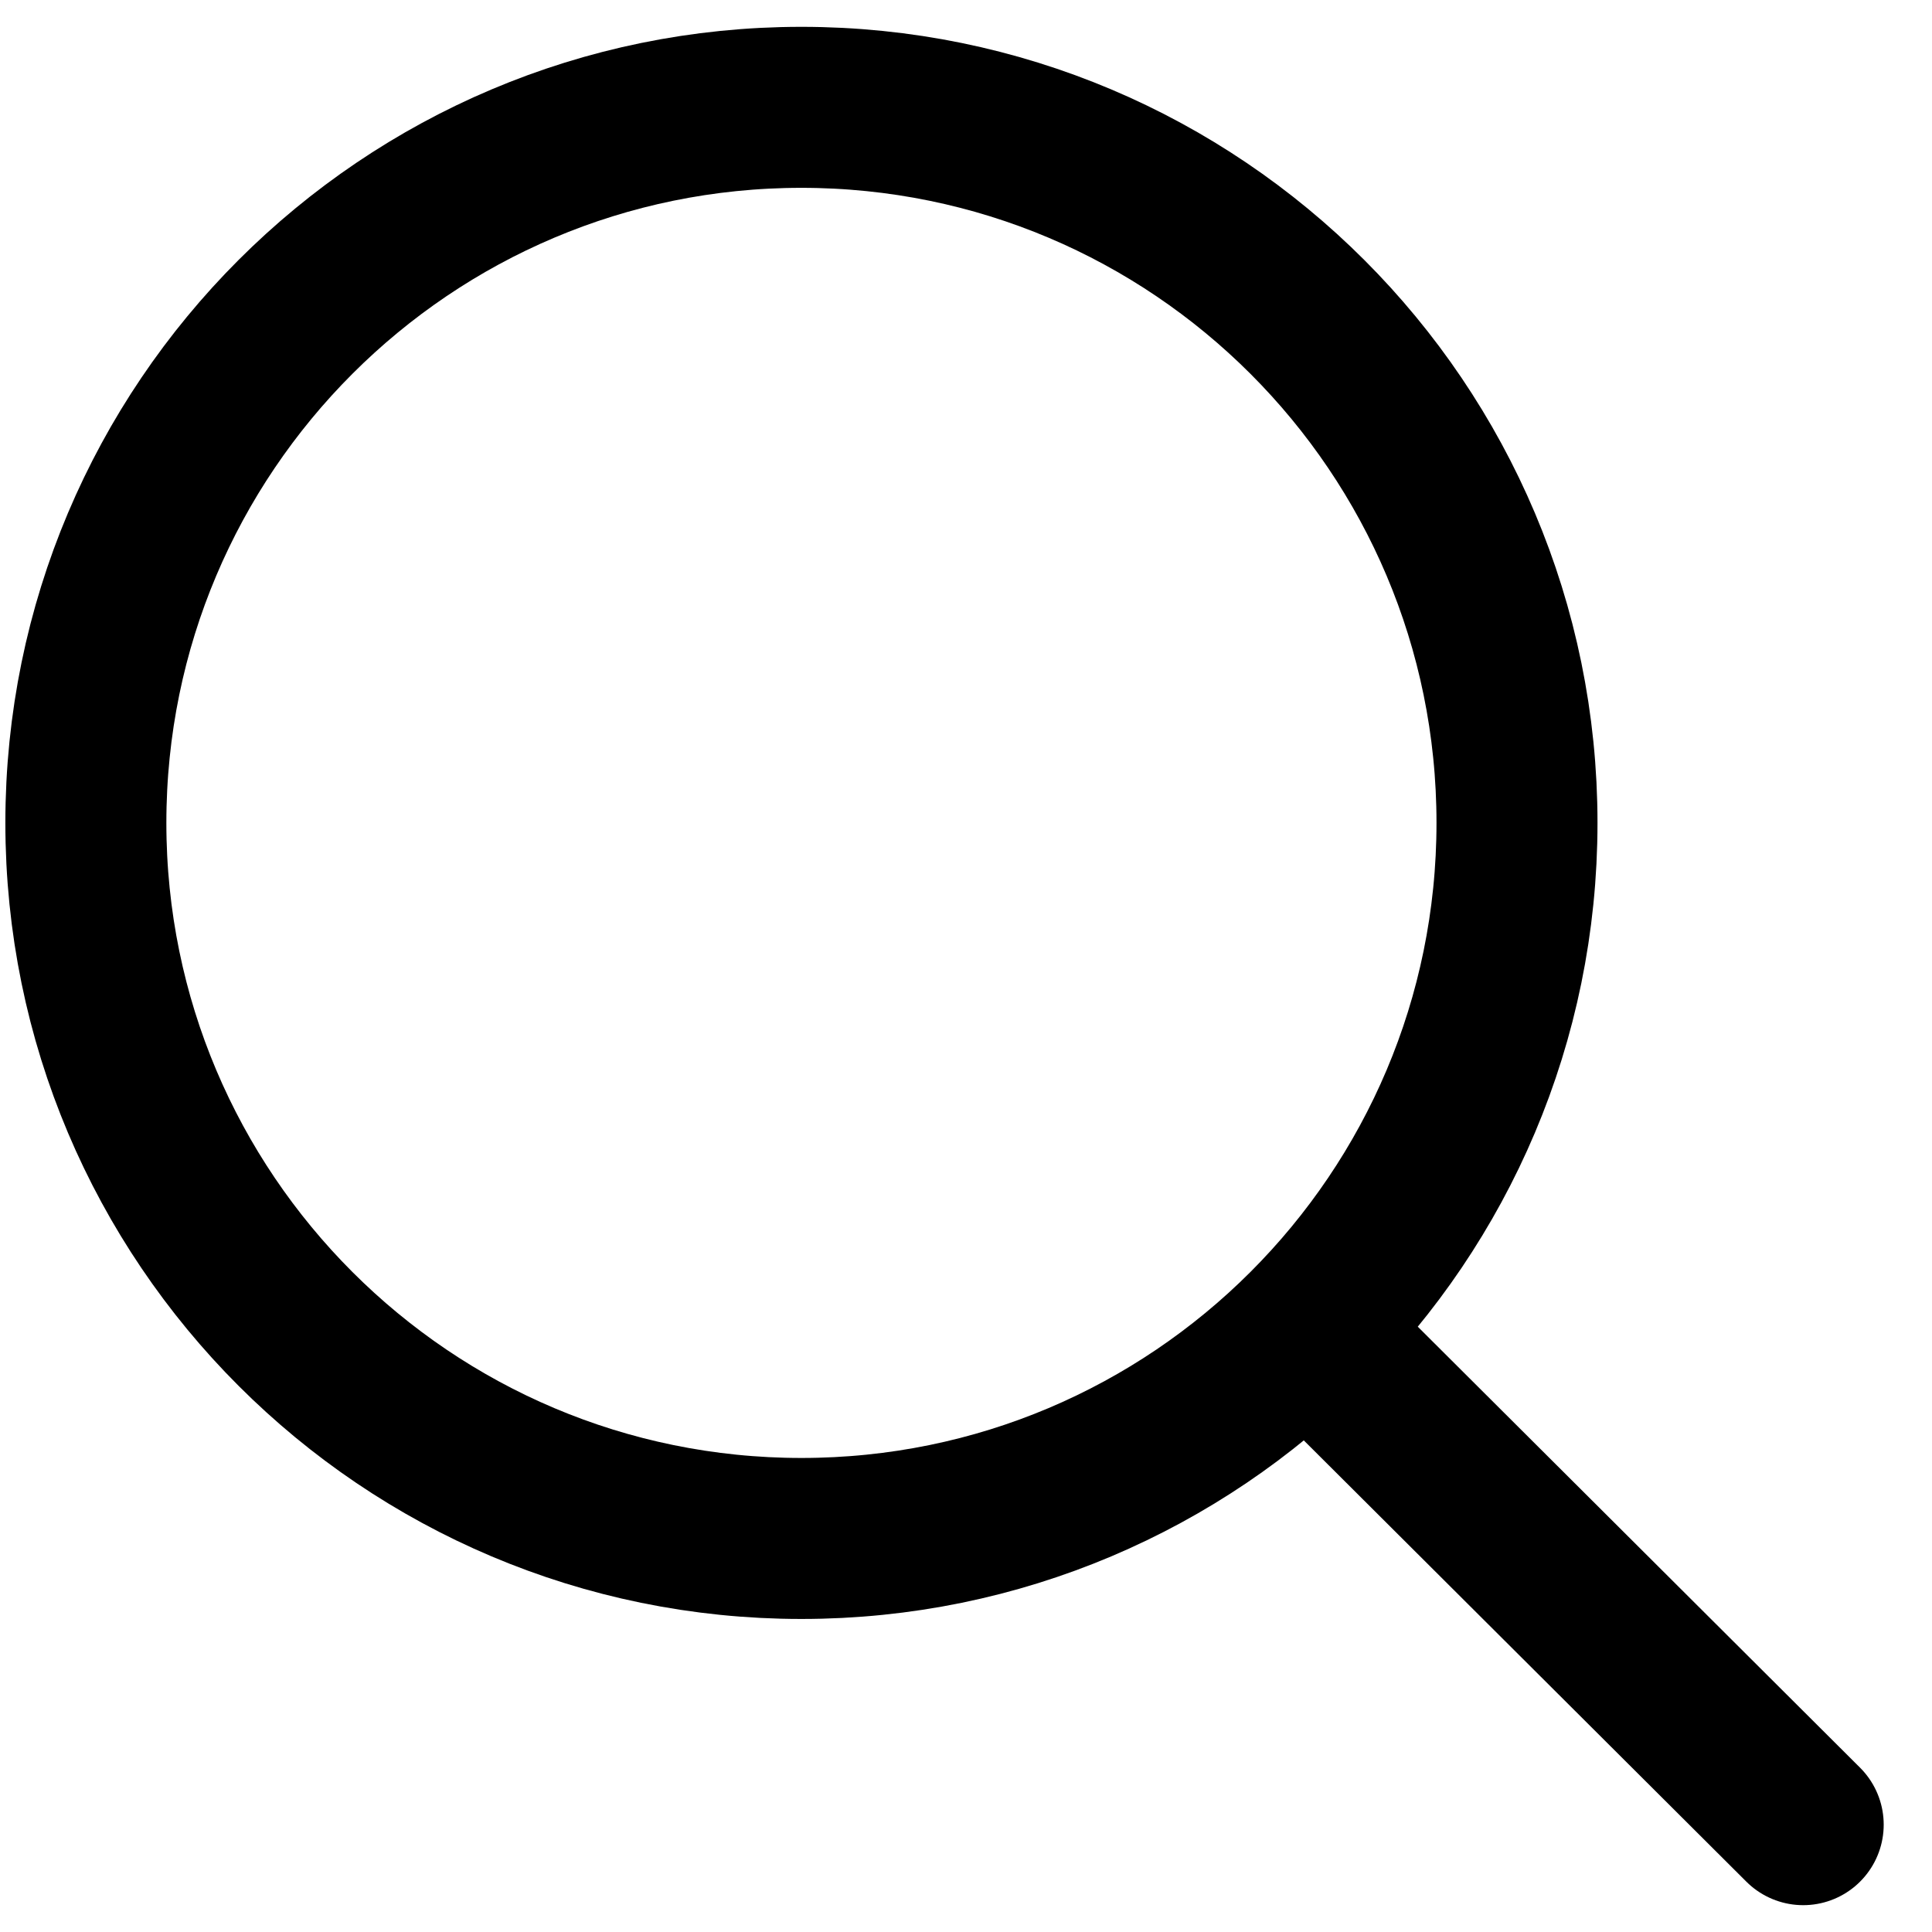
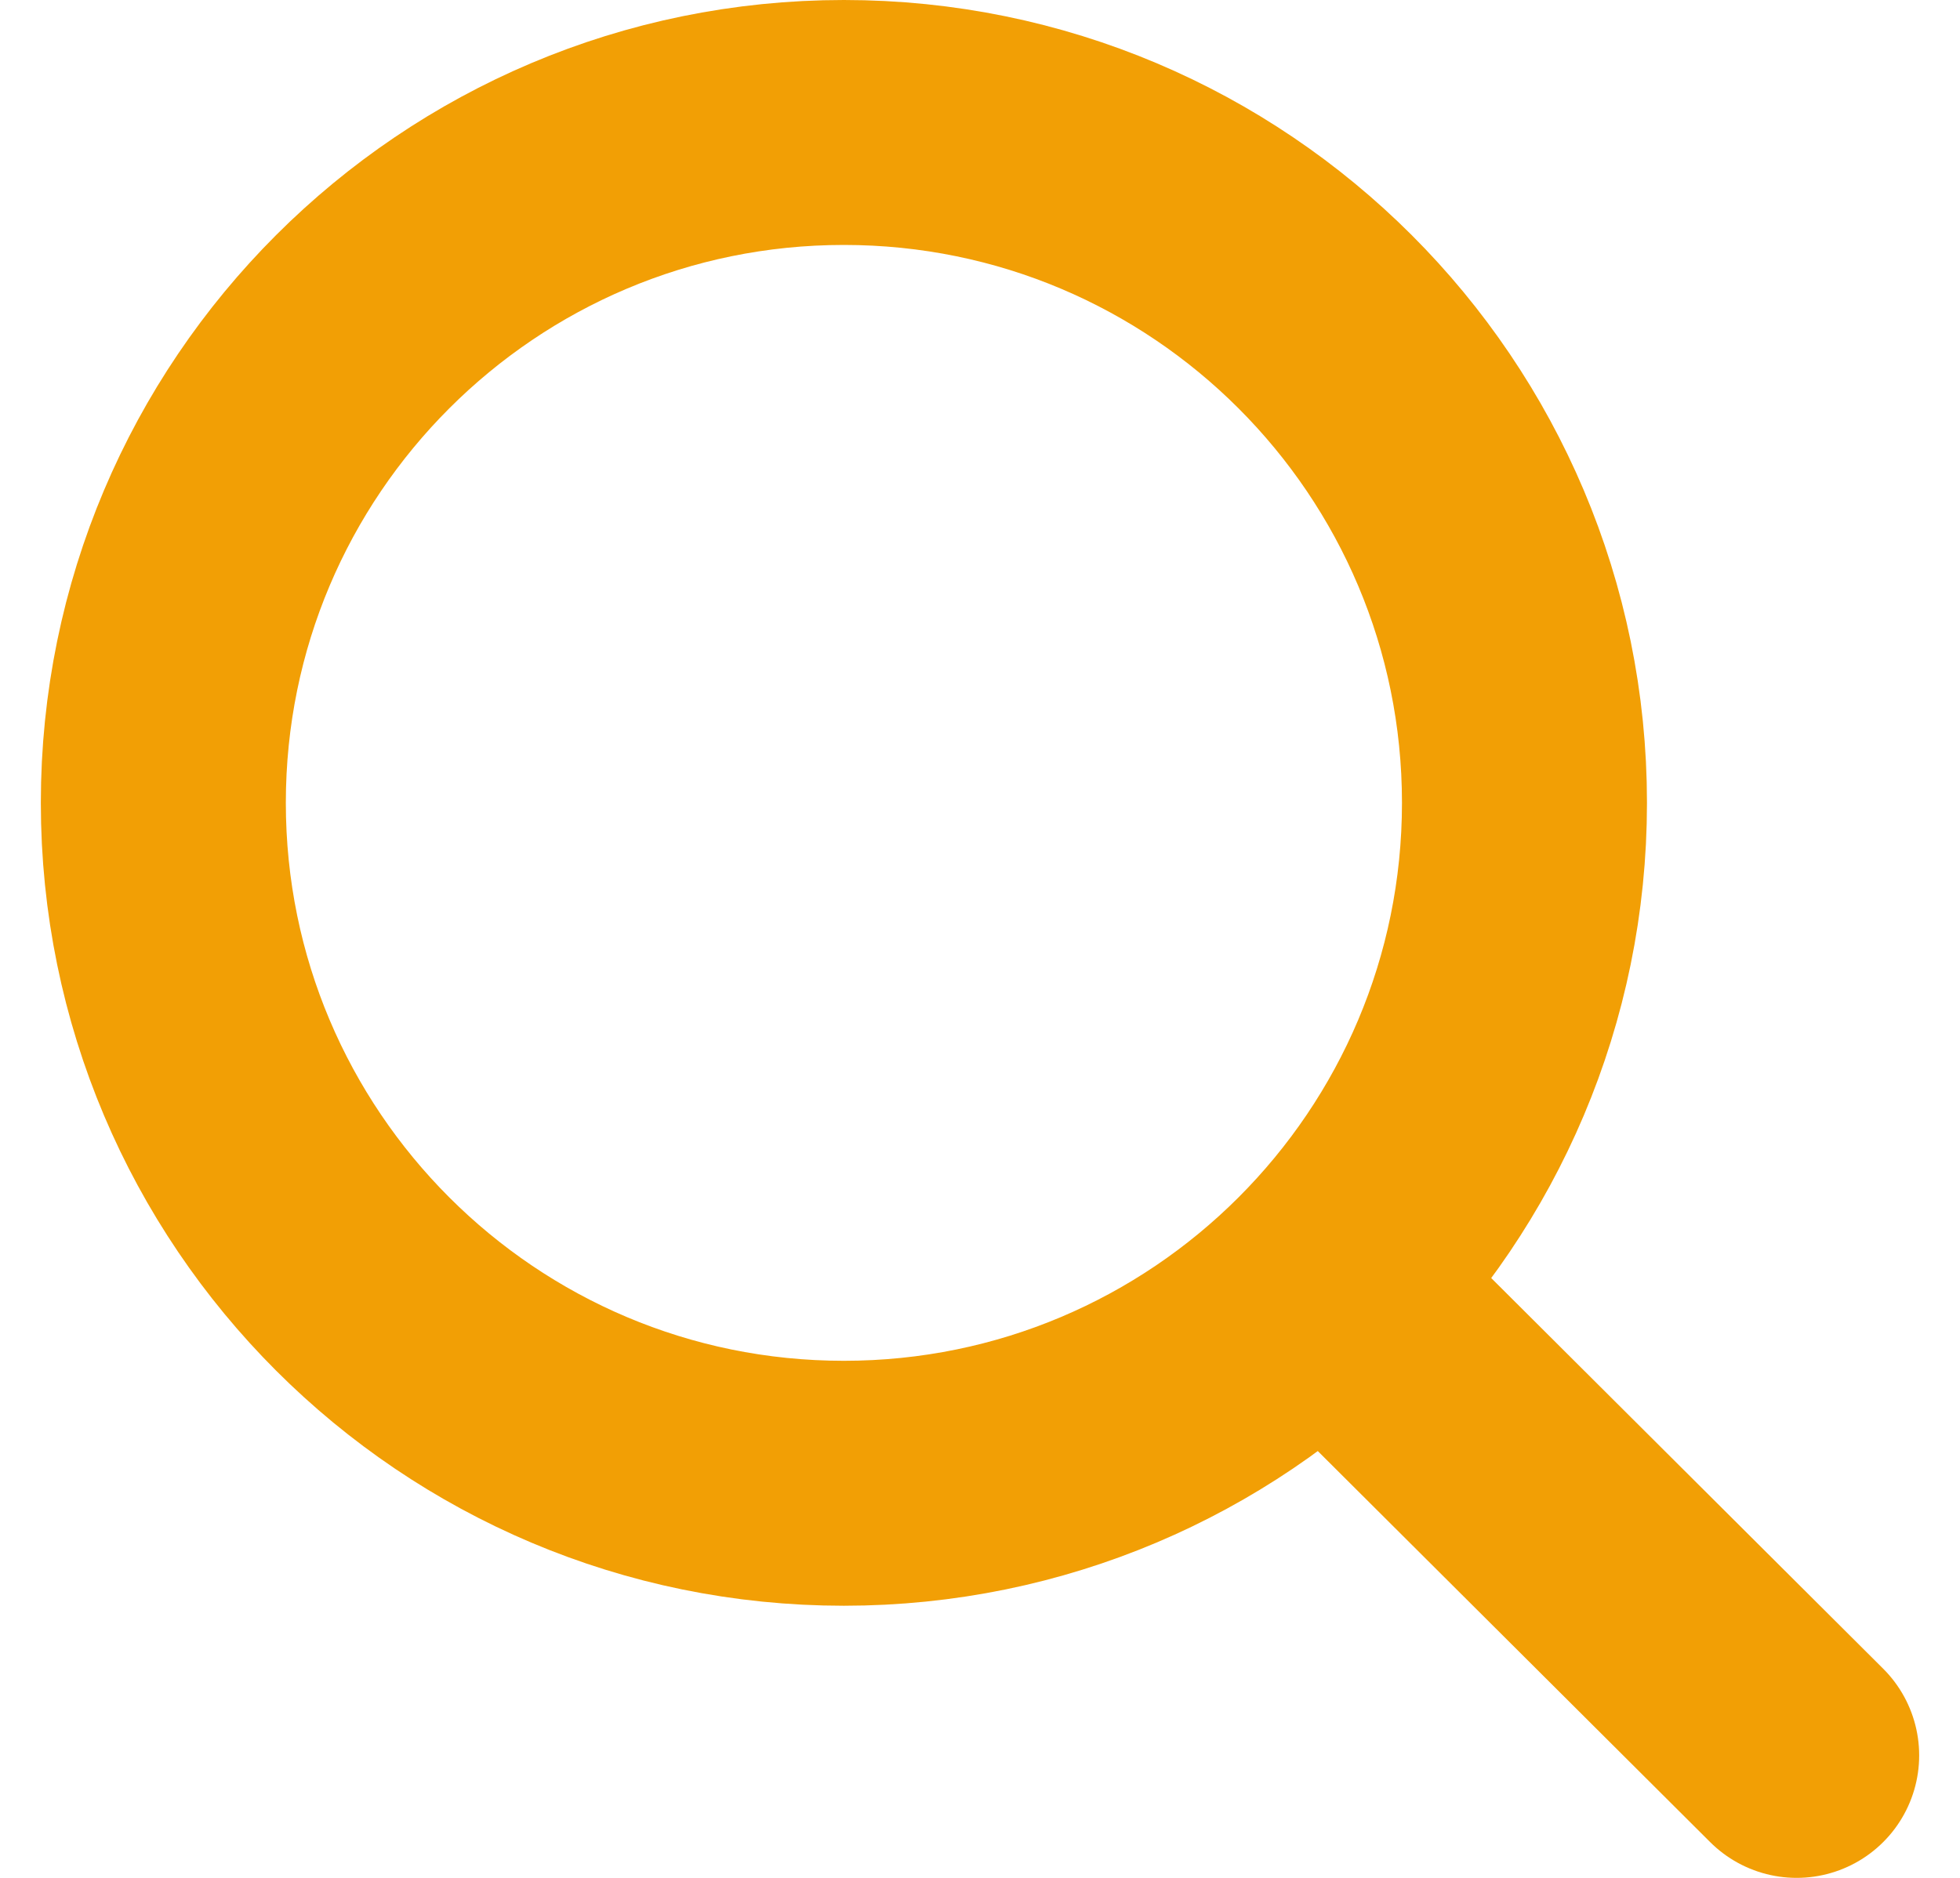
- <svg xmlns="http://www.w3.org/2000/svg" width="36" height="36" viewBox="0 0 36 36" fill="none">
-   <path d="M24.348 24.775L33.6 34M28.267 15.333C28.267 22.697 22.297 28.667 14.933 28.667C7.57 28.667 1.6 22.697 1.6 15.333C1.6 7.97 7.57 2 14.933 2C22.297 2 28.267 7.97 28.267 15.333Z" stroke="black" stroke-width="3" stroke-linecap="round" stroke-linejoin="round" />
+ <svg xmlns="http://www.w3.org/2000/svg" width="24" height="23" viewBox="0 0 24 23" fill="none">
+   <path d="M16.217 15.735L22 21.5M18.667 9.833C18.667 14.436 14.936 18.167 10.333 18.167C5.731 18.167 2 14.436 2 9.833C2 5.231 5.731 1.5 10.333 1.5C14.936 1.5 18.667 5.231 18.667 9.833Z" stroke="#F29F05" stroke-width="3" stroke-linecap="round" stroke-linejoin="round" />
</svg>
